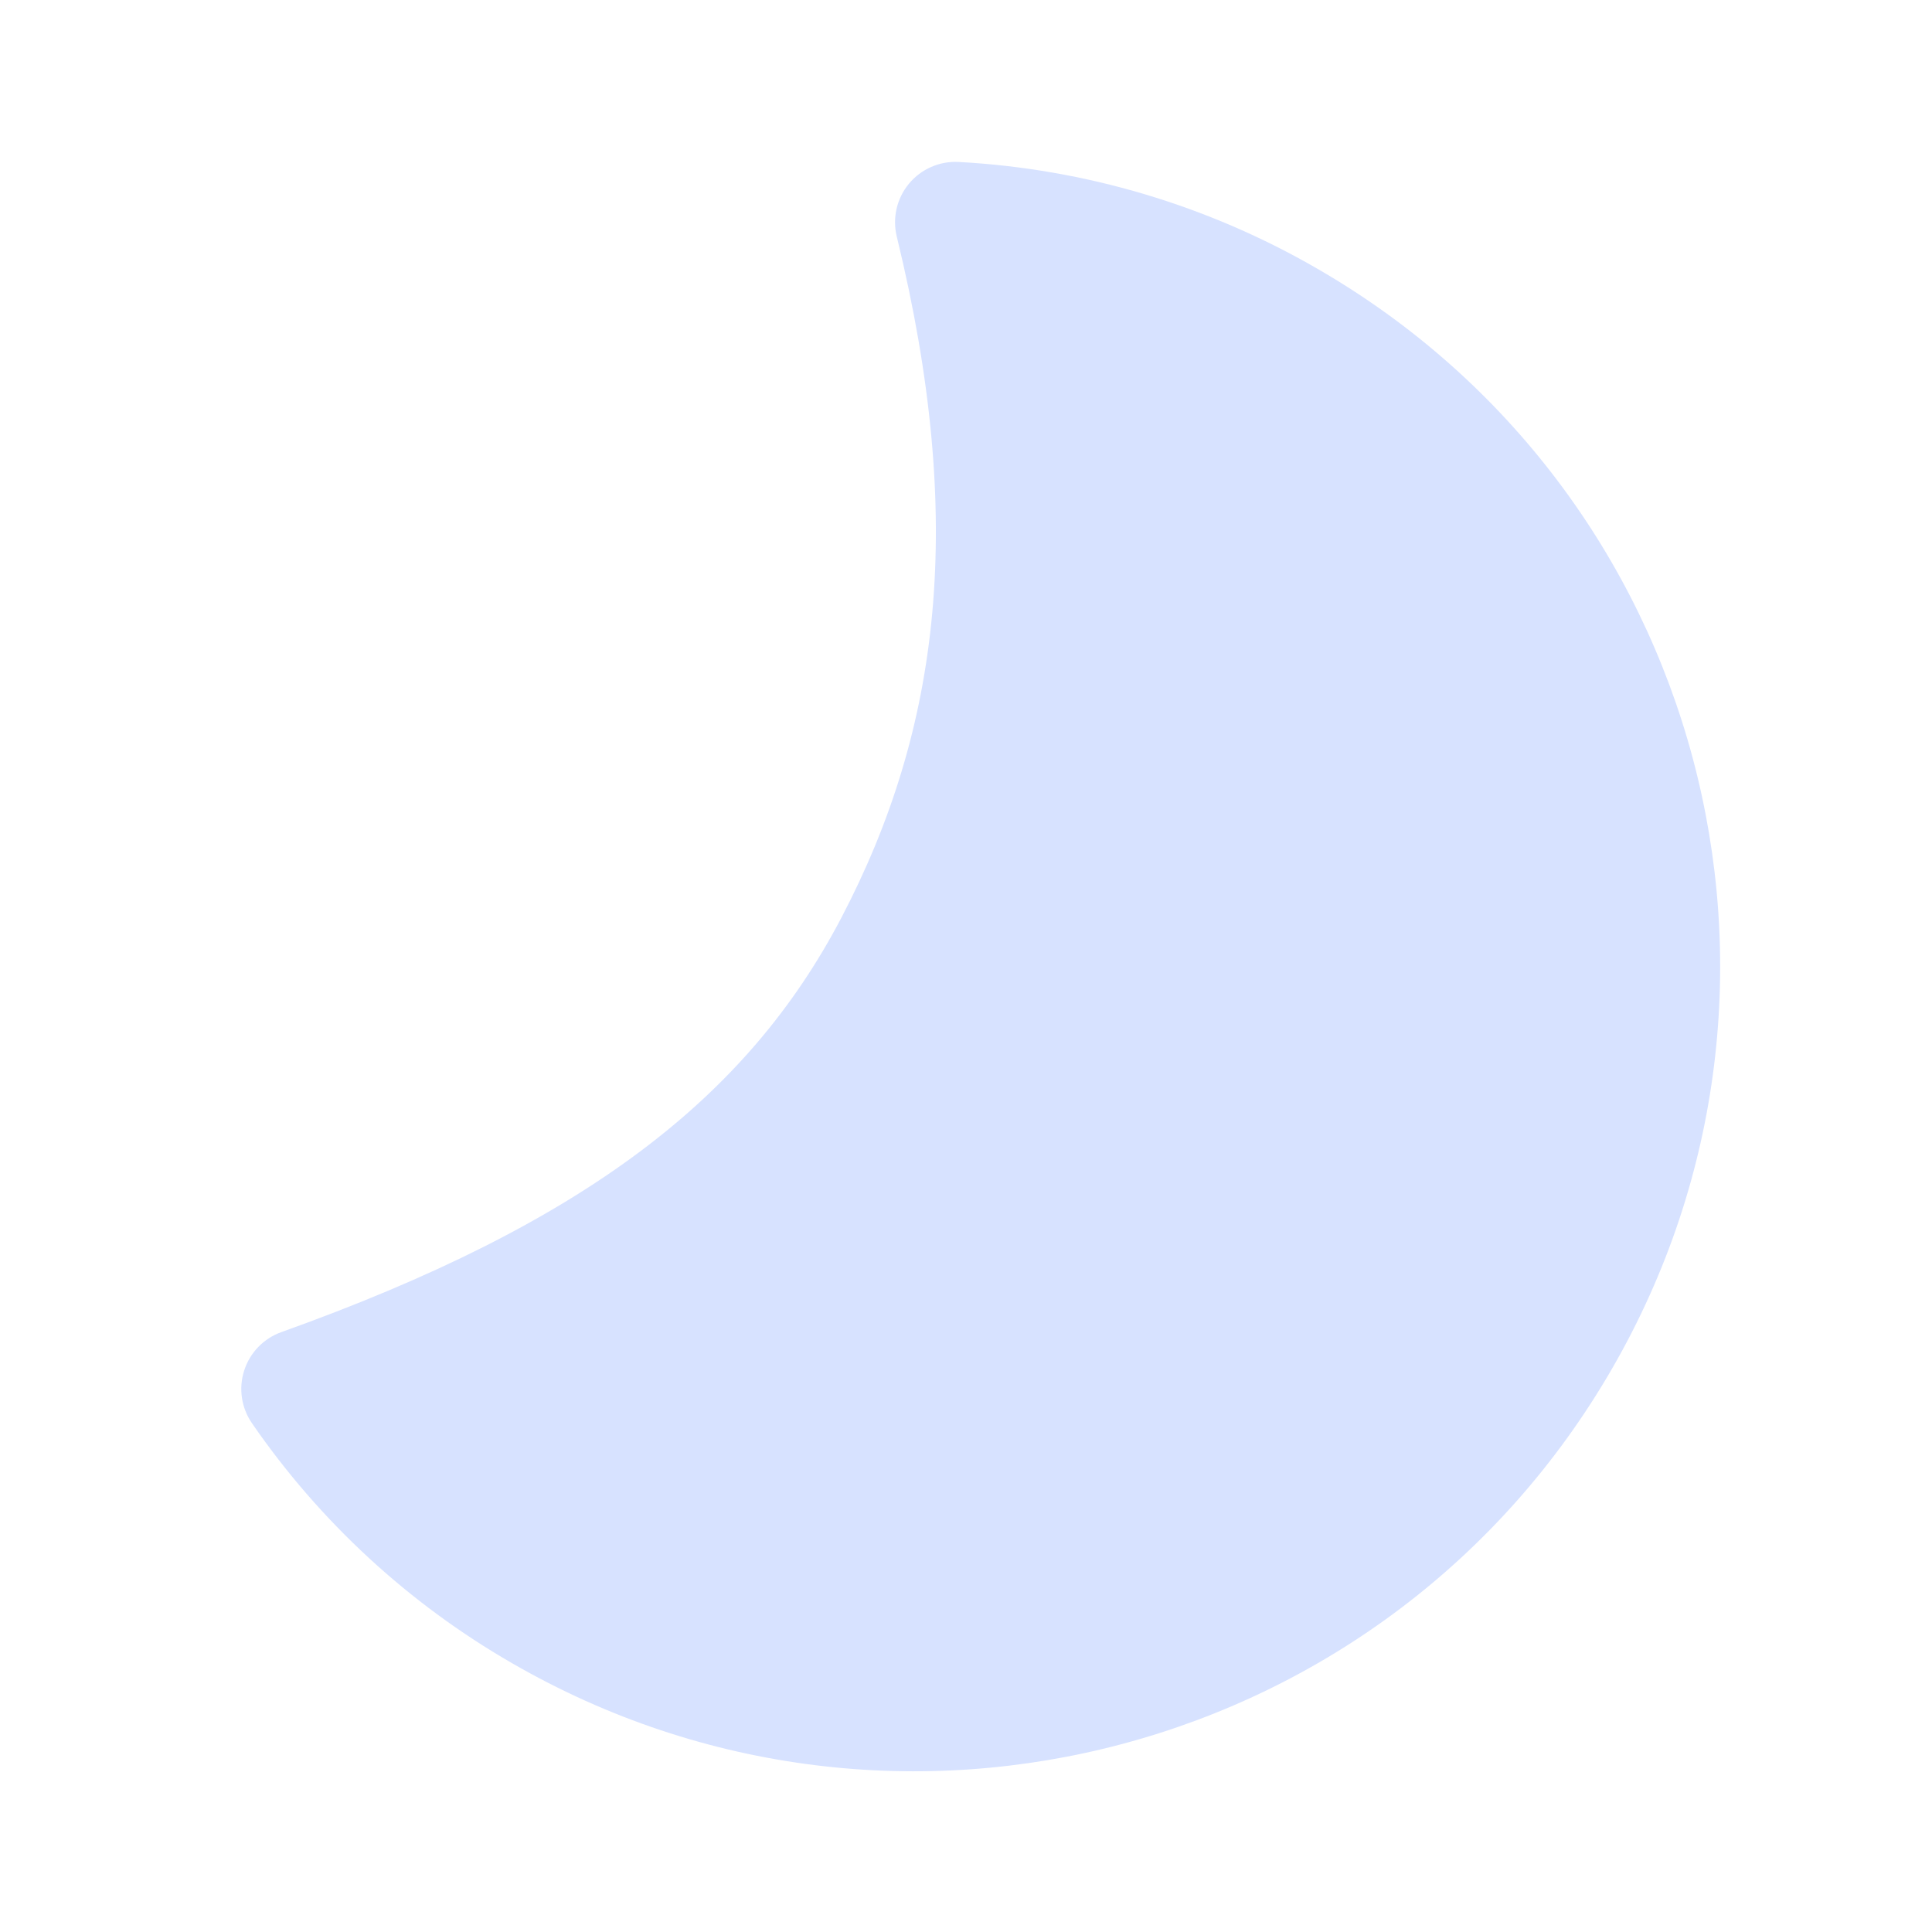
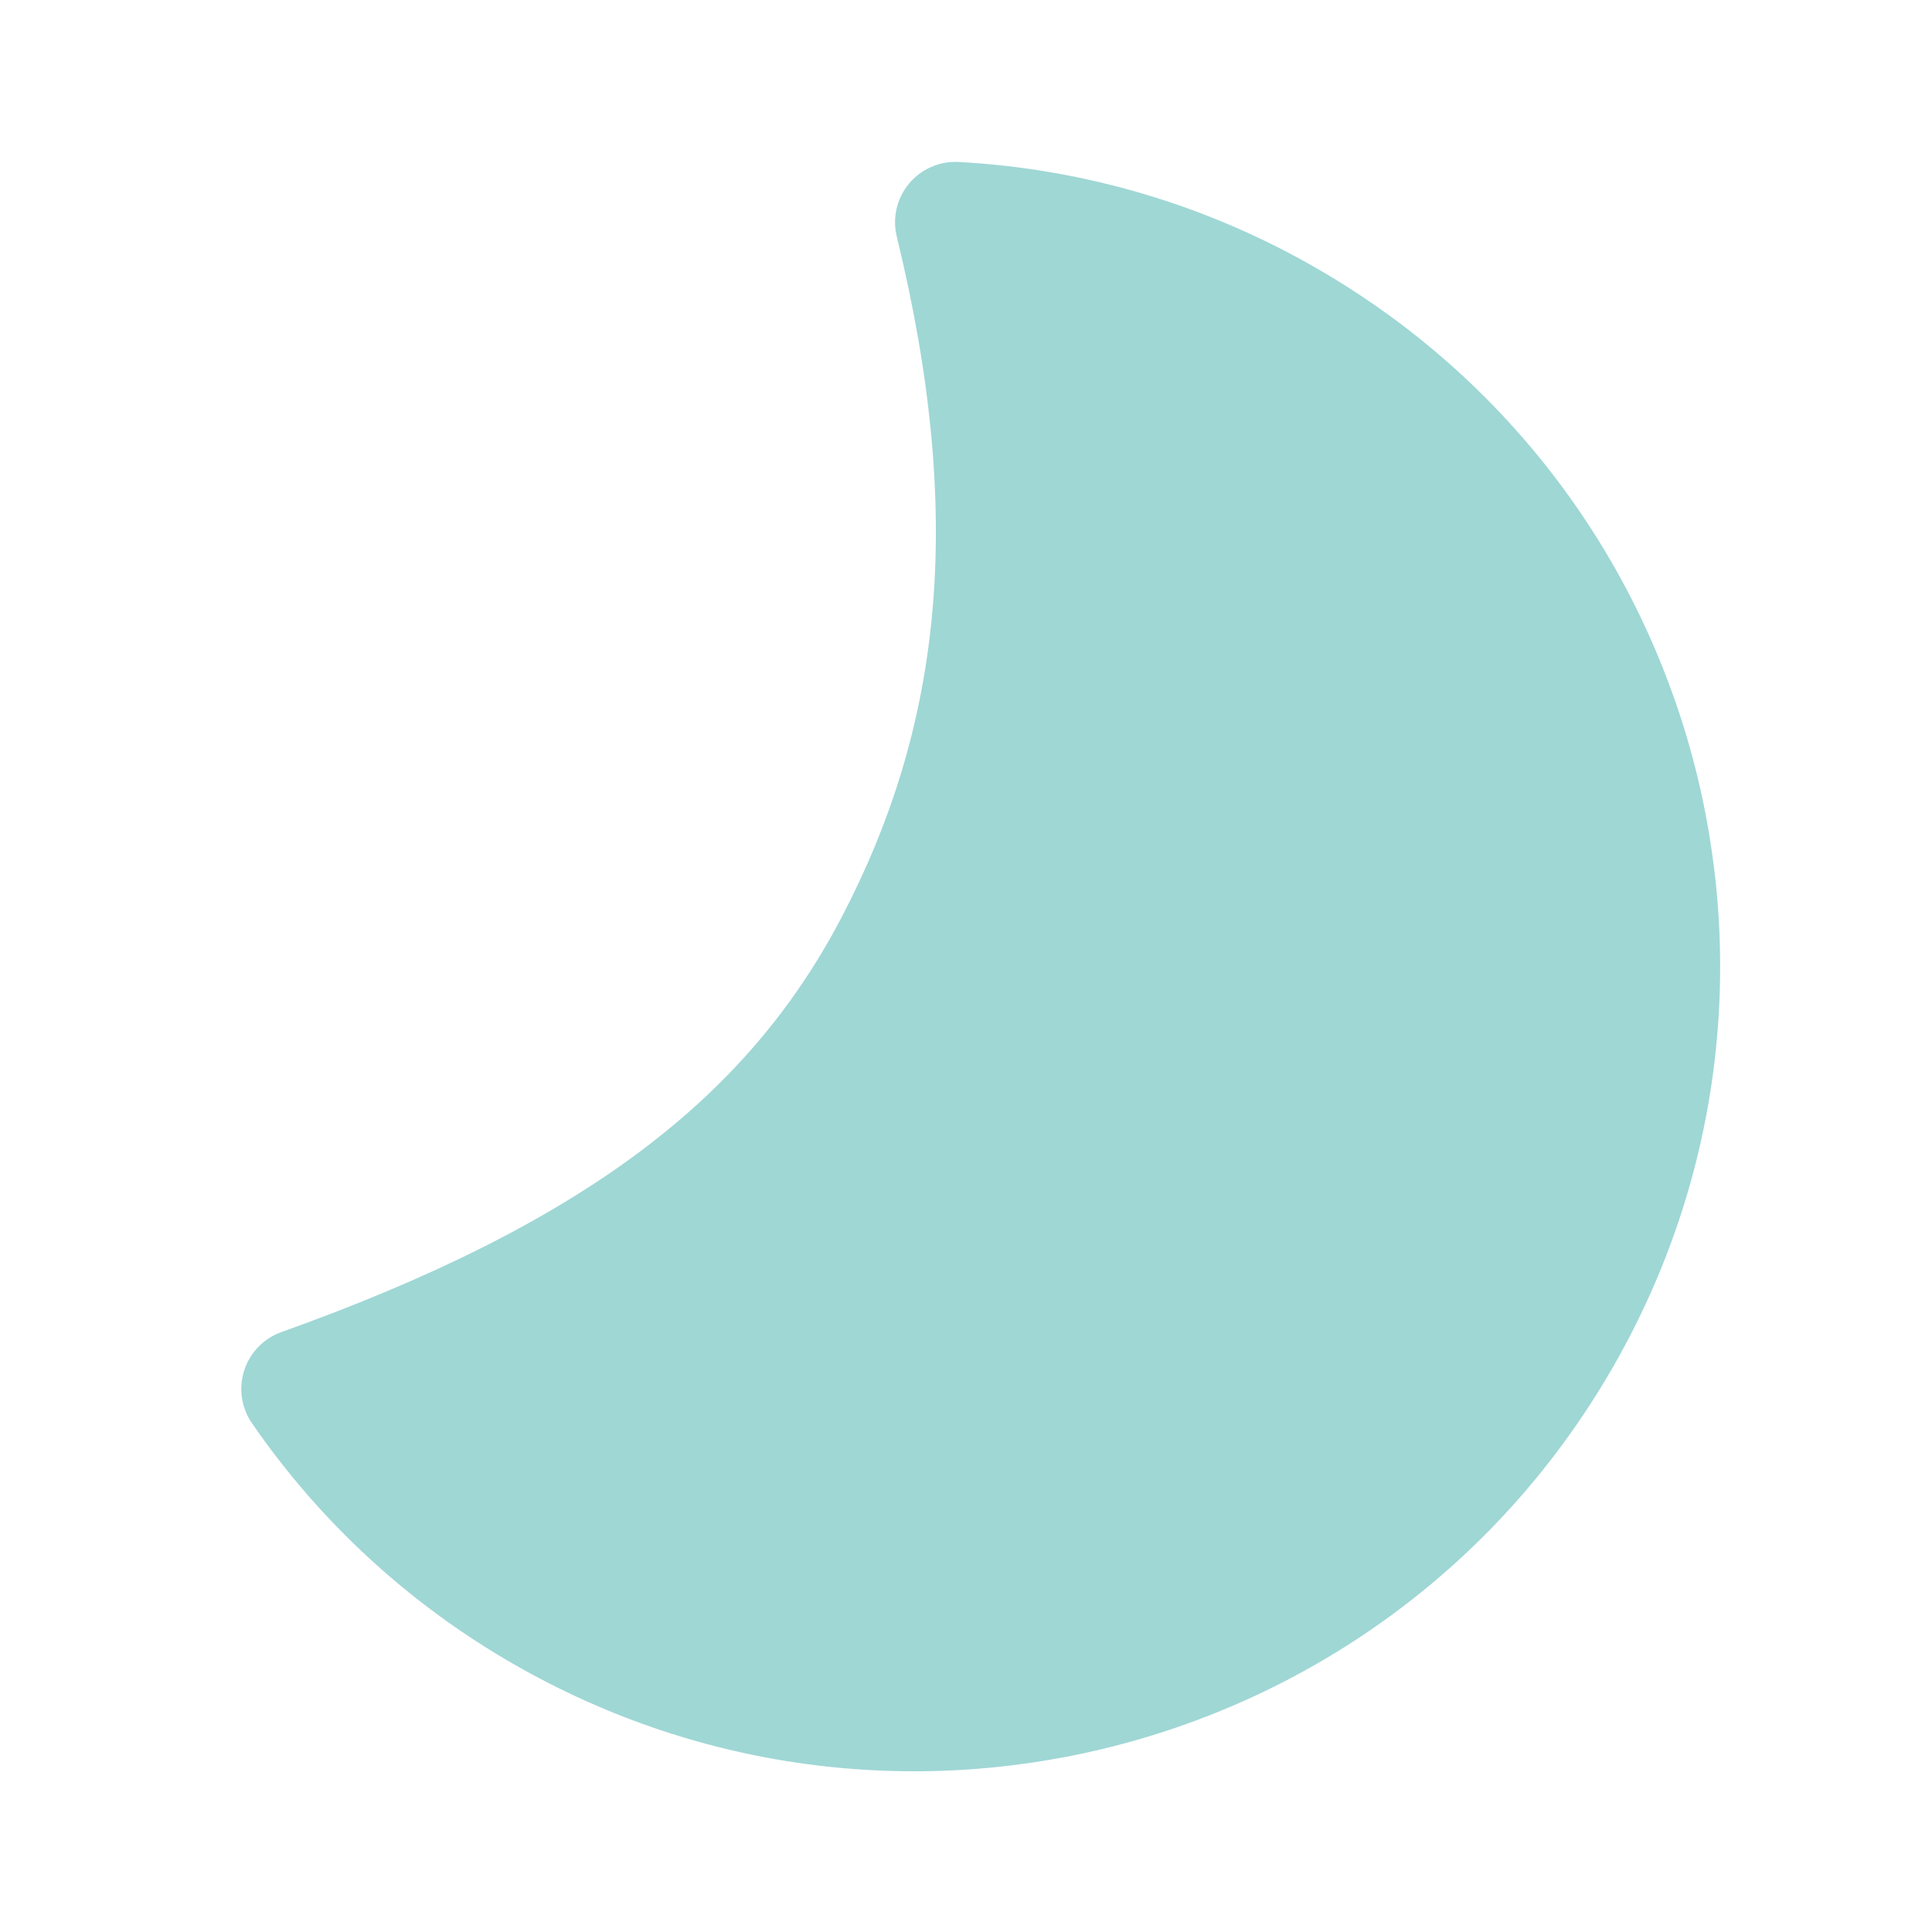
<svg xmlns="http://www.w3.org/2000/svg" width="24" height="24" fill="none" viewBox="0 0 24 24">
-   <path d="M20.026 17.001c-2.762 4.784-8.879 6.423-13.663 3.661A9.965 9.965 0 0 1 3.13 17.68a.75.75 0 0 1 .365-1.132c3.767-1.348 5.785-2.91 6.956-5.146 1.232-2.353 1.551-4.93.689-8.463a.75.75 0 0 1 .769-.927 9.961 9.961 0 0 1 4.457 1.327c4.784 2.762 6.423 8.879 3.66 13.662Z" fill="#d7e2ff" />
+   <path d="M20.026 17.001c-2.762 4.784-8.879 6.423-13.663 3.661A9.965 9.965 0 0 1 3.13 17.68a.75.75 0 0 1 .365-1.132c3.767-1.348 5.785-2.91 6.956-5.146 1.232-2.353 1.551-4.93.689-8.463a.75.75 0 0 1 .769-.927 9.961 9.961 0 0 1 4.457 1.327c4.784 2.762 6.423 8.879 3.66 13.662Z" fill="#9fd7d5" />
</svg>
